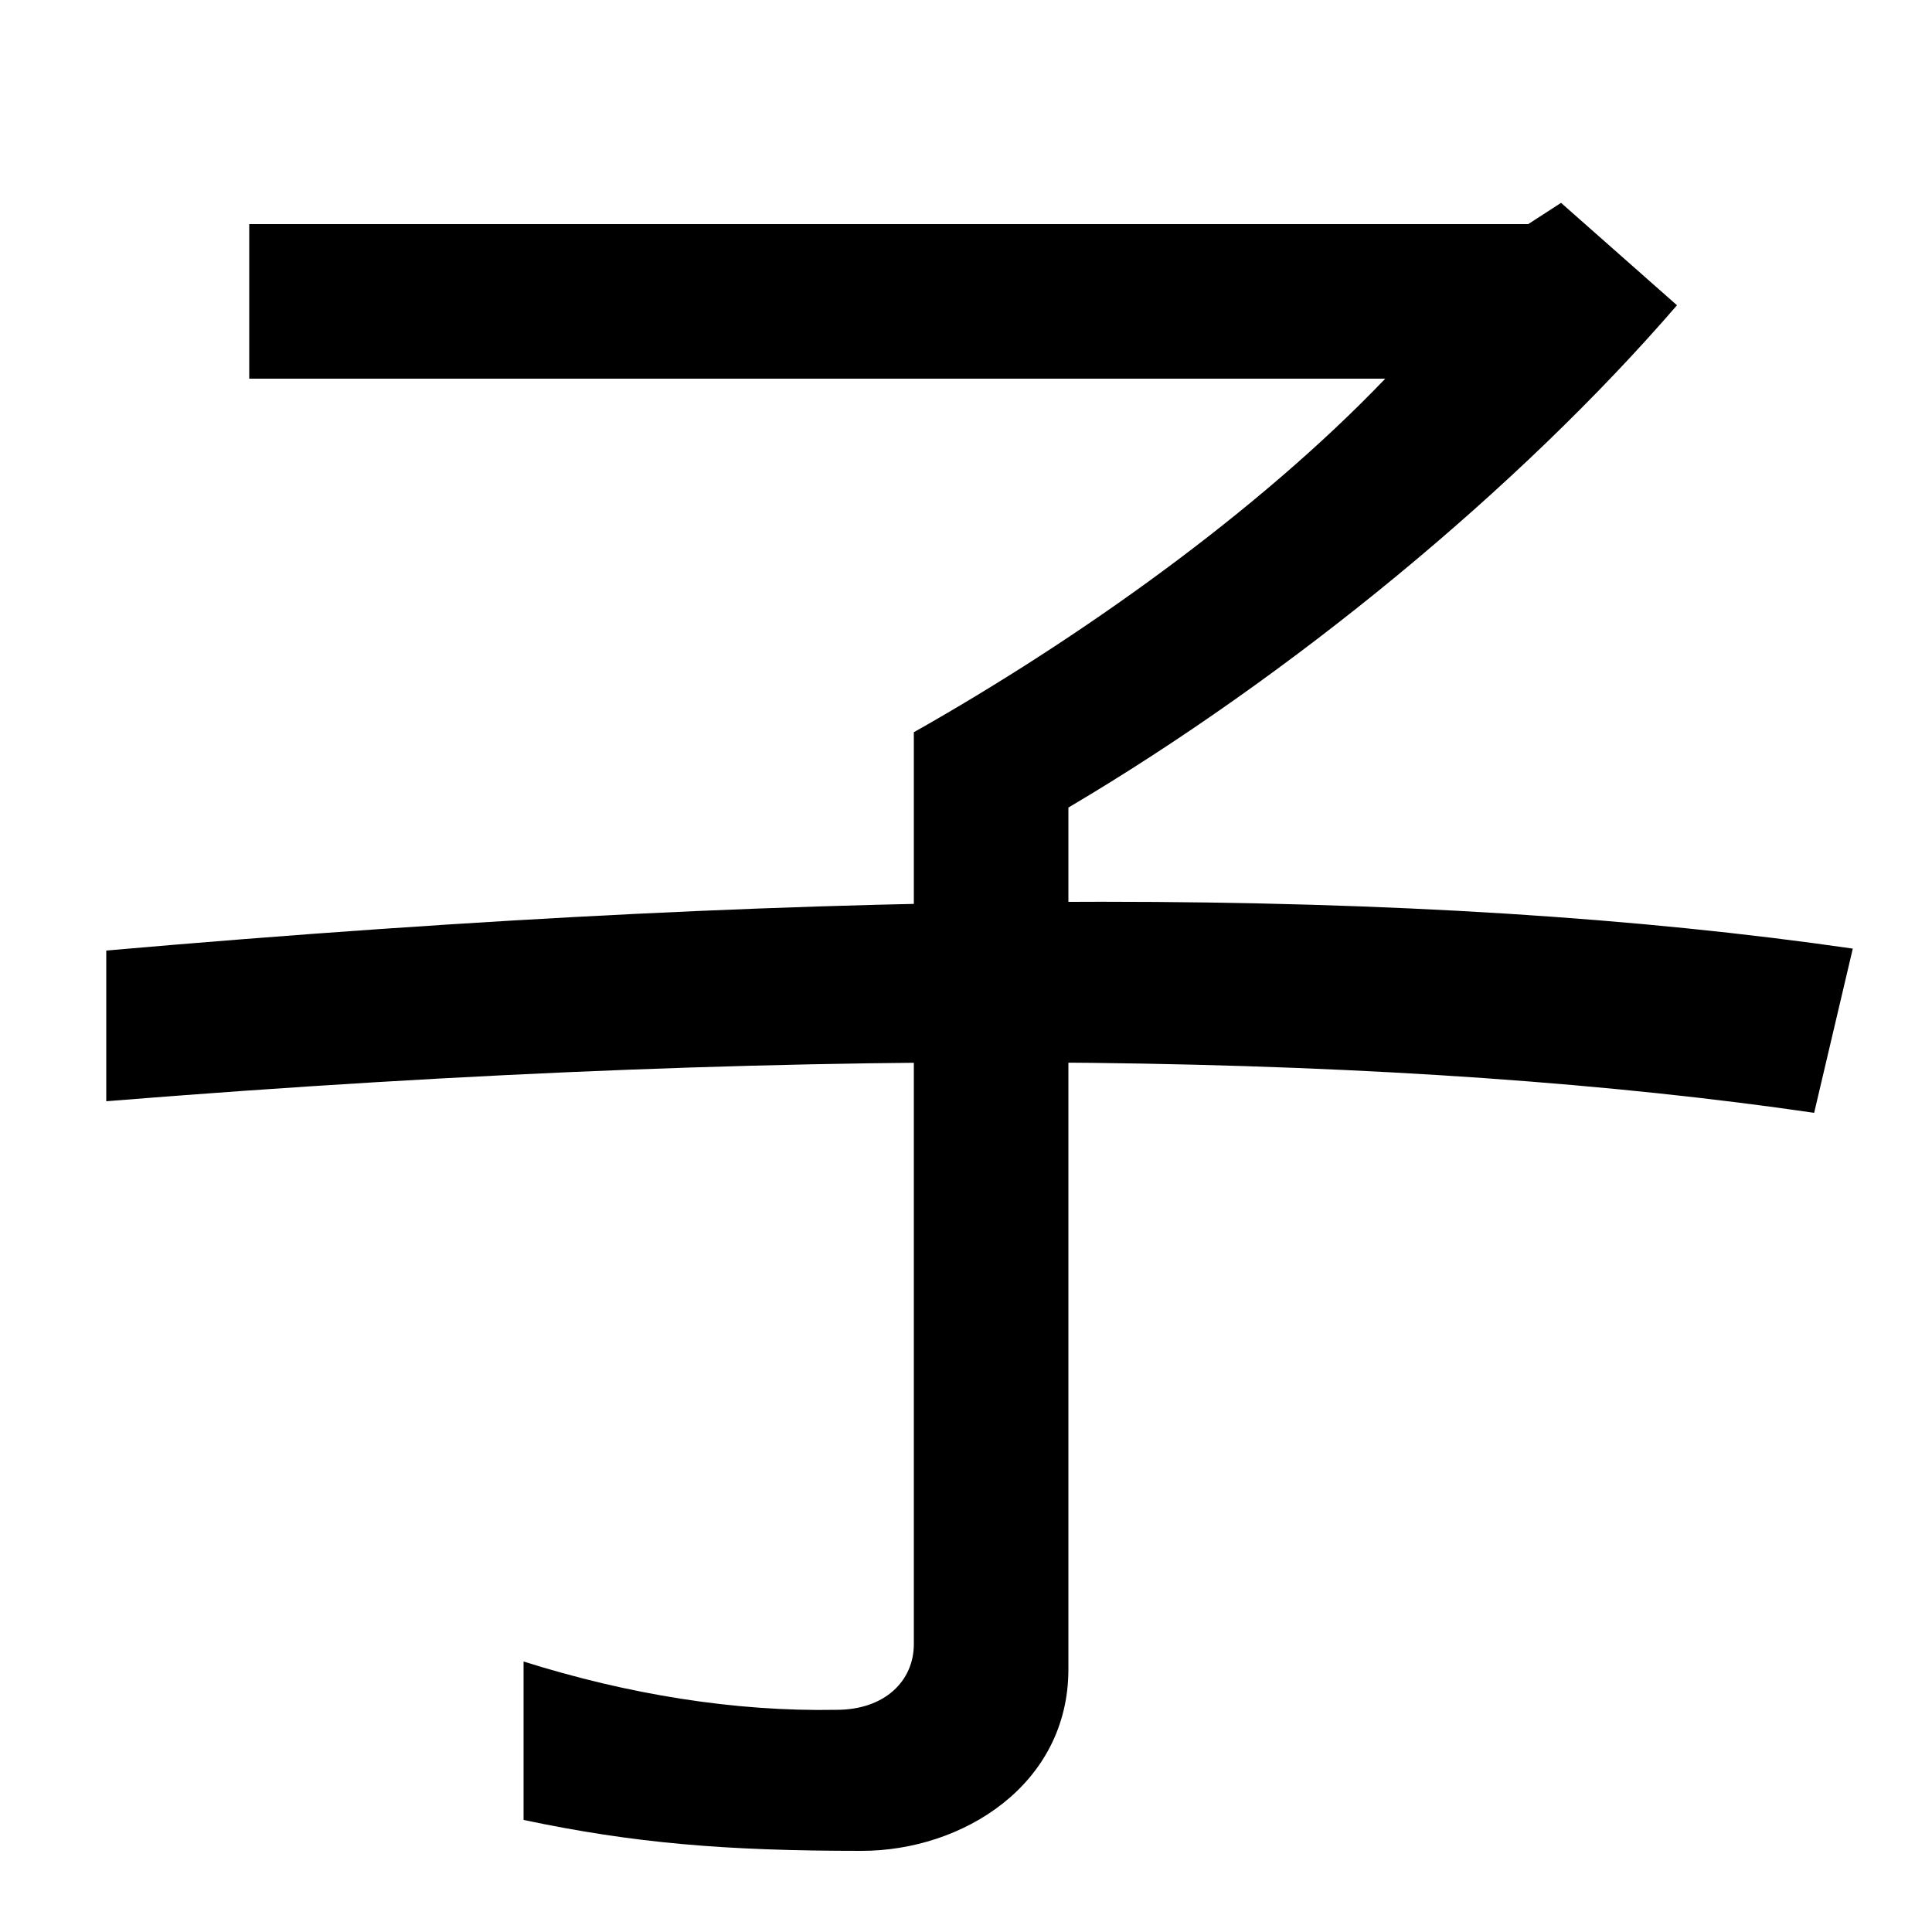
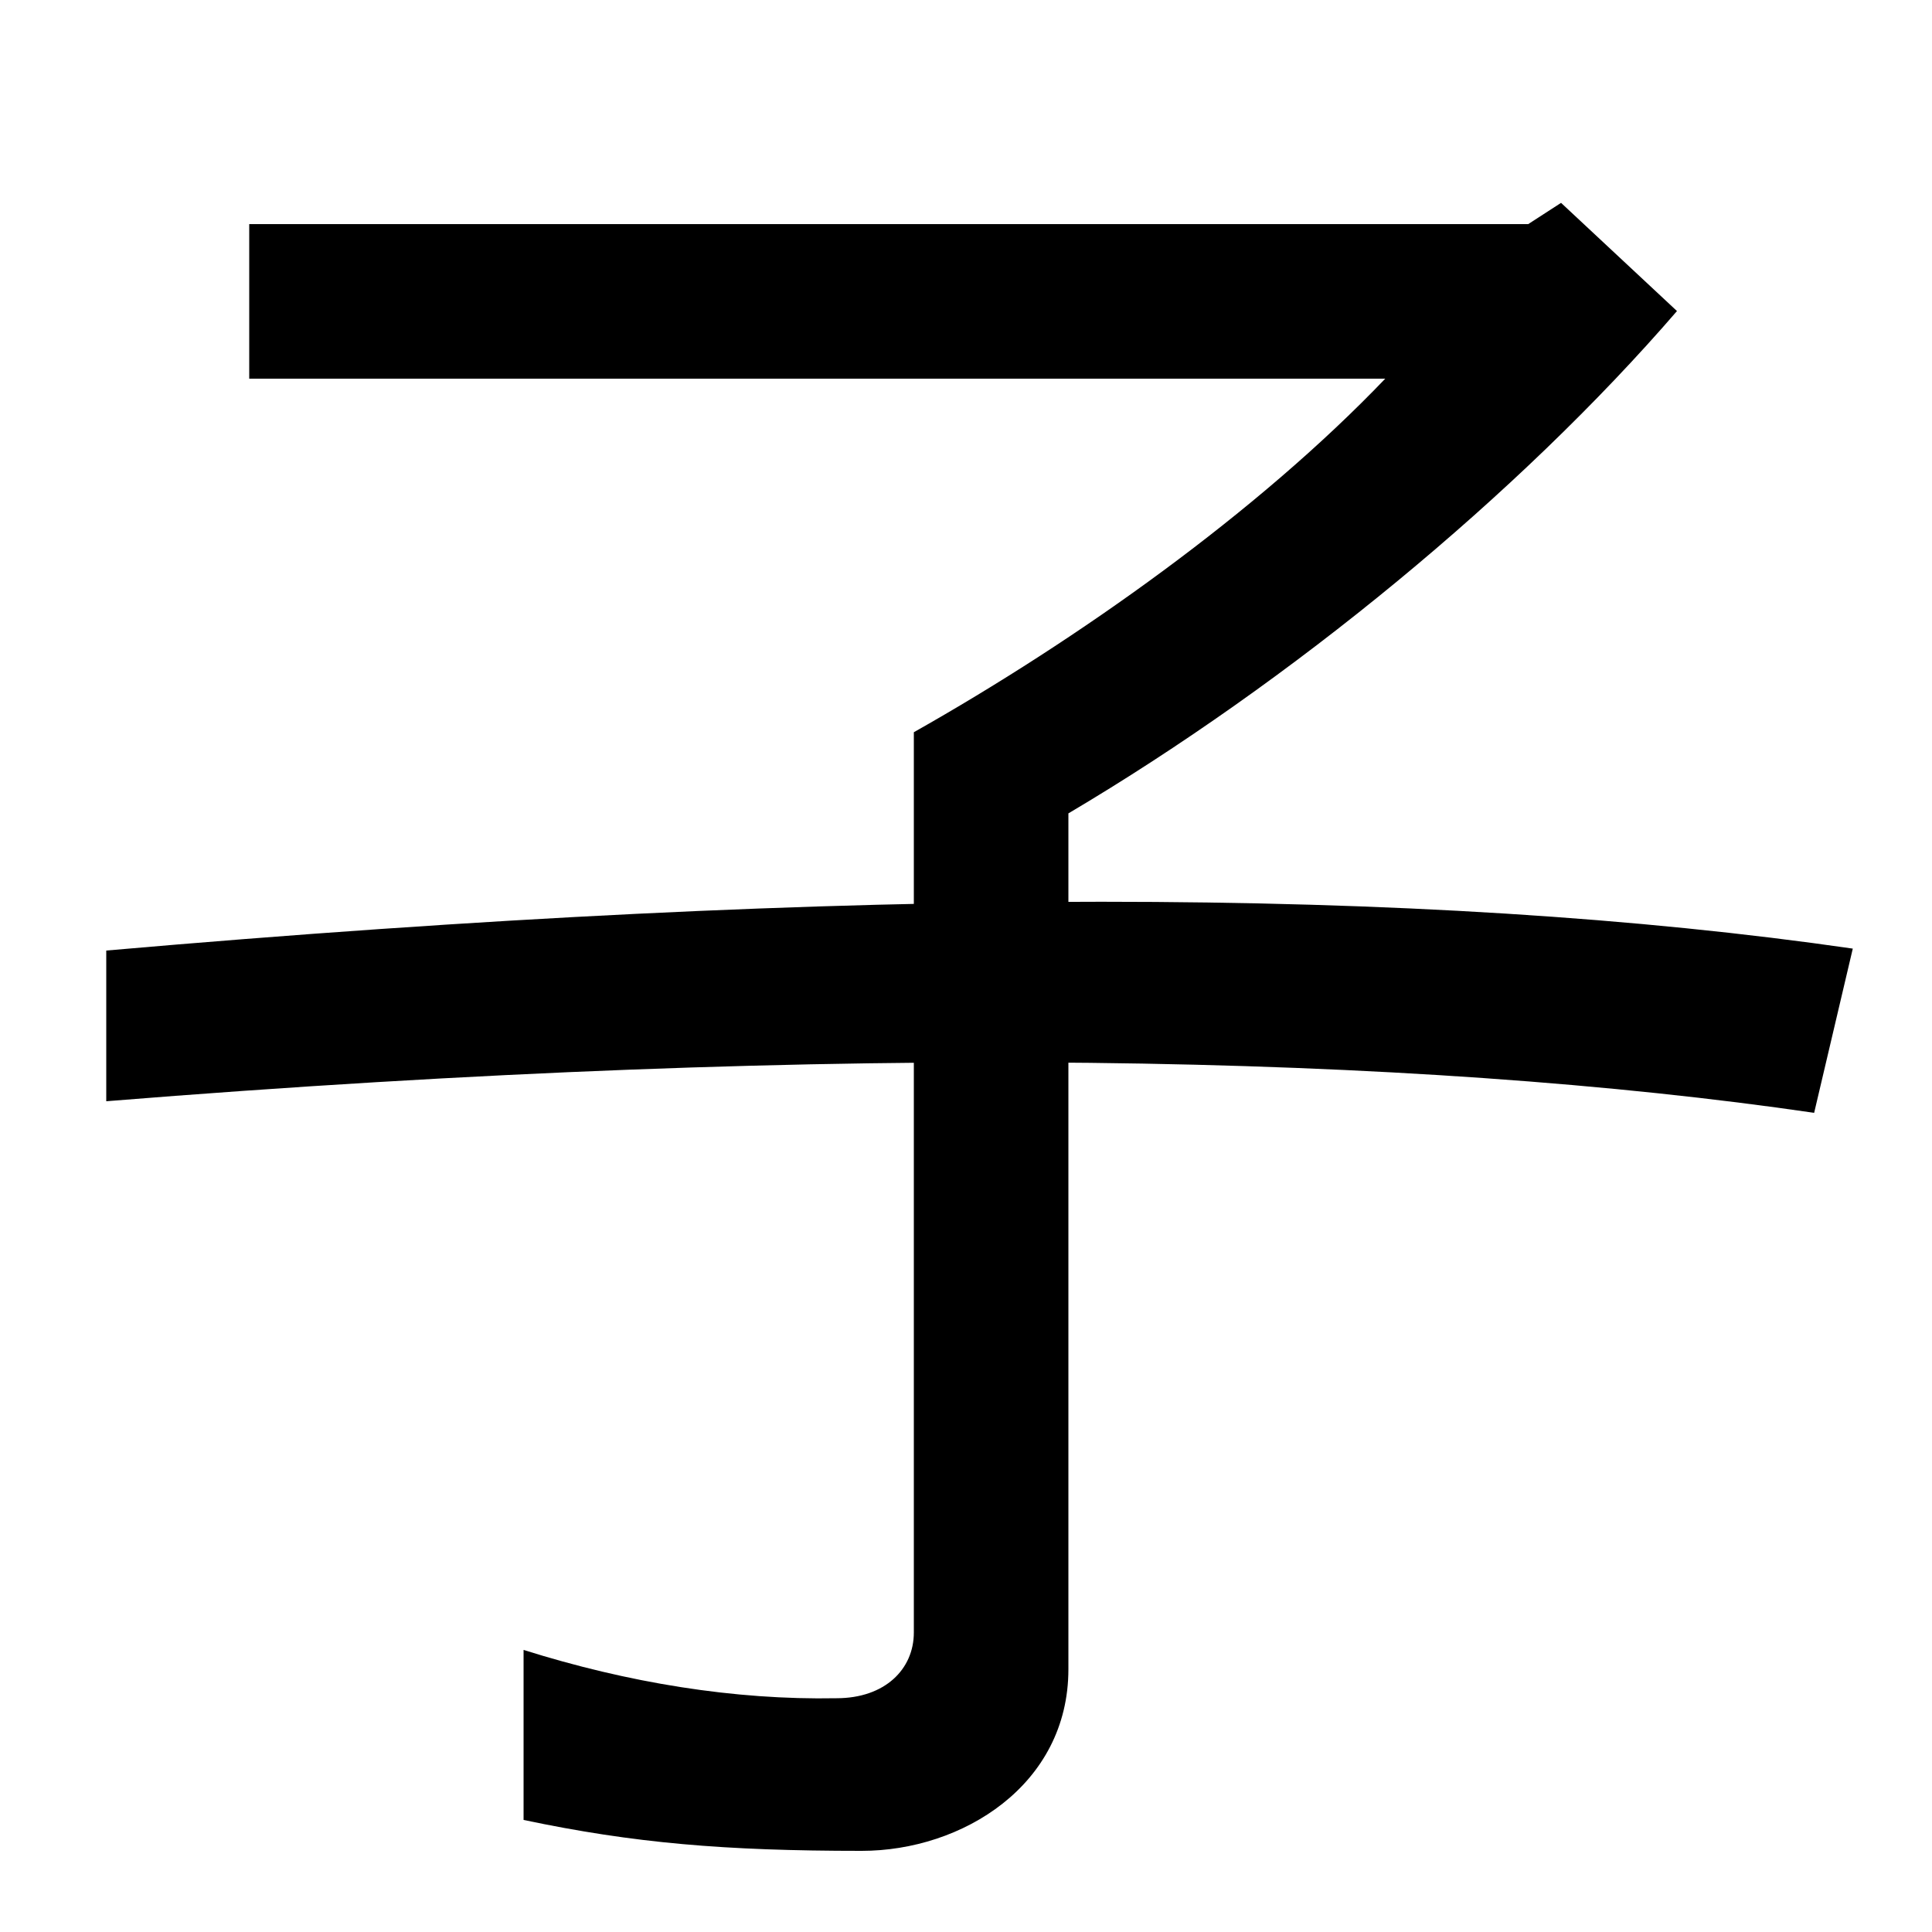
<svg xmlns="http://www.w3.org/2000/svg" width="1000" height="1000">
-   <path d="M446 -78C498 -78 553 -44 553 16V462C668 530 786 627 868 722L808 775L791 764H129V684H717C651 615 558 549 473 501V29C473 10 458 -5 433 -5C380 -6 325 3 271 20V-62C328 -74 375 -78 446 -78ZM939 304 959 389C738 421 444 422 55 388V310C439 341 734 334 939 304Z" transform="translate(0, 880) scale(1,-1)" />
+   <path d="M446 -78C498 -78 553 -44 553 16V459C668 527 786 624 868 719L808 775L791 764H129V684H717C651 615 558 549 473 501V35C473 16 458 1 433 1C380 0 325 9 271 26V-62C328 -74 375 -78 446 -78ZM939 304 959 389C738 421 444 422 55 388V310C439 341 734 334 939 304Z" transform="translate(0, 880) scale(1,-1)" />
</svg>
